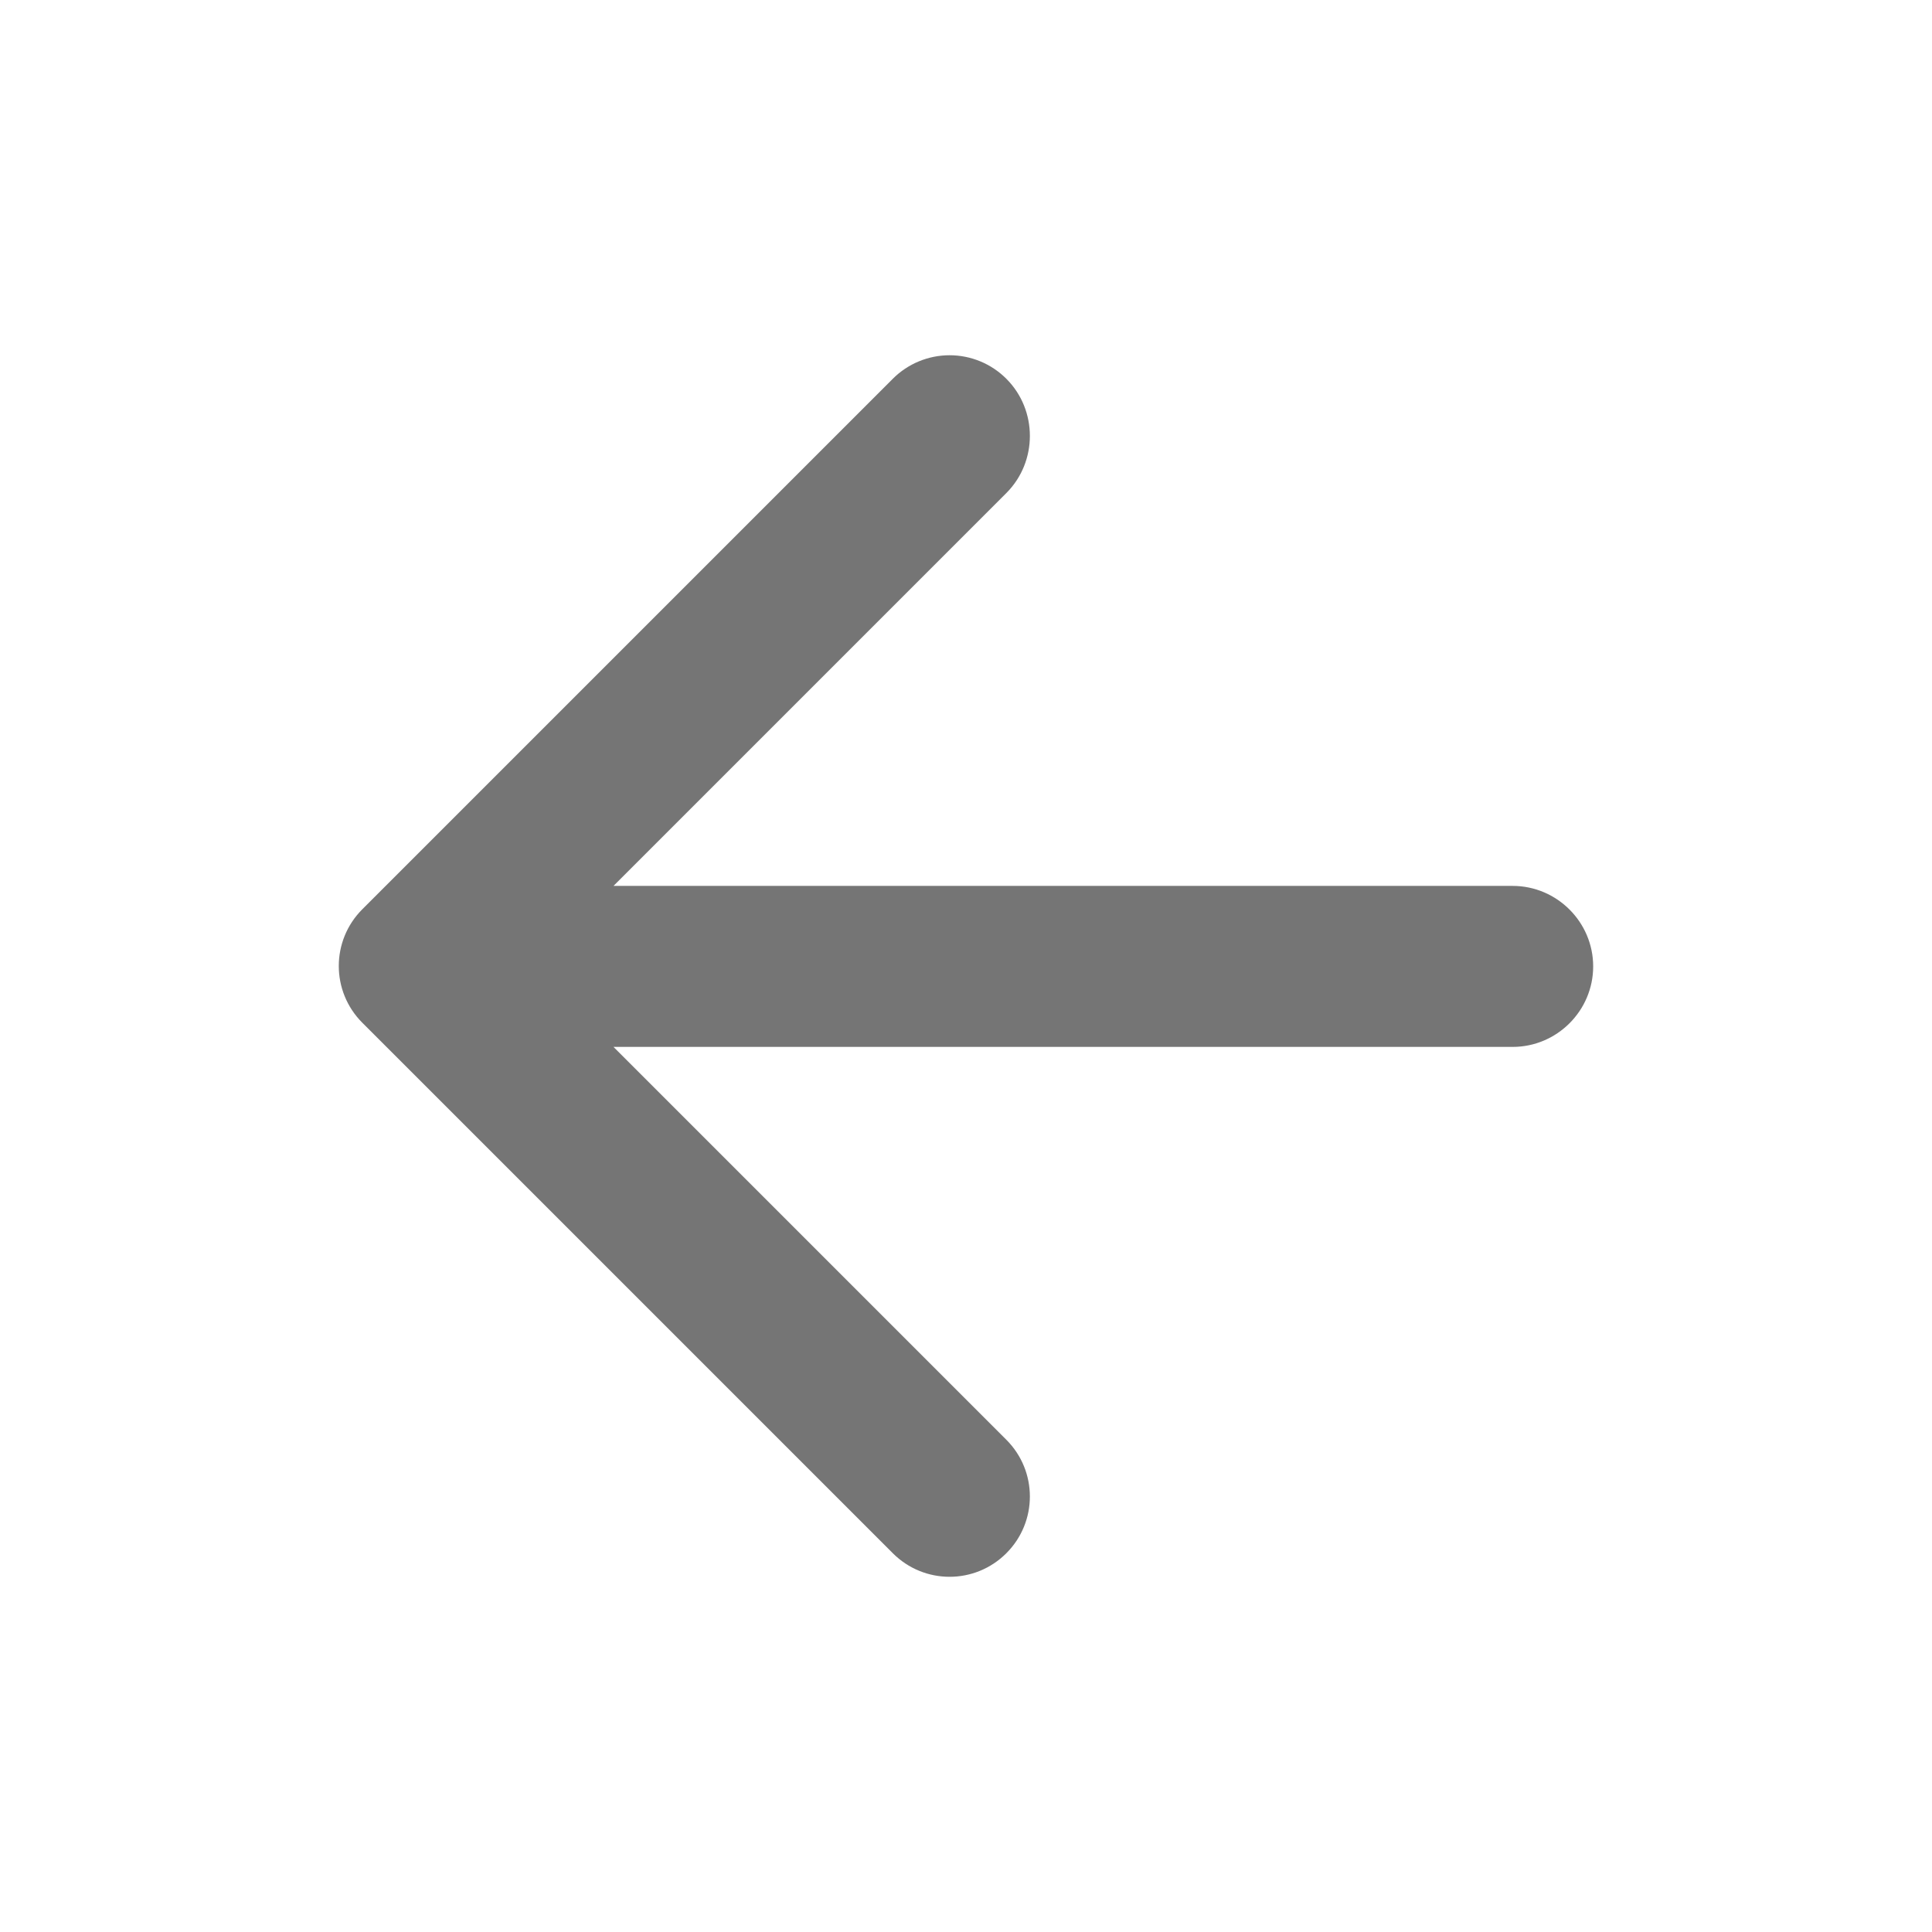
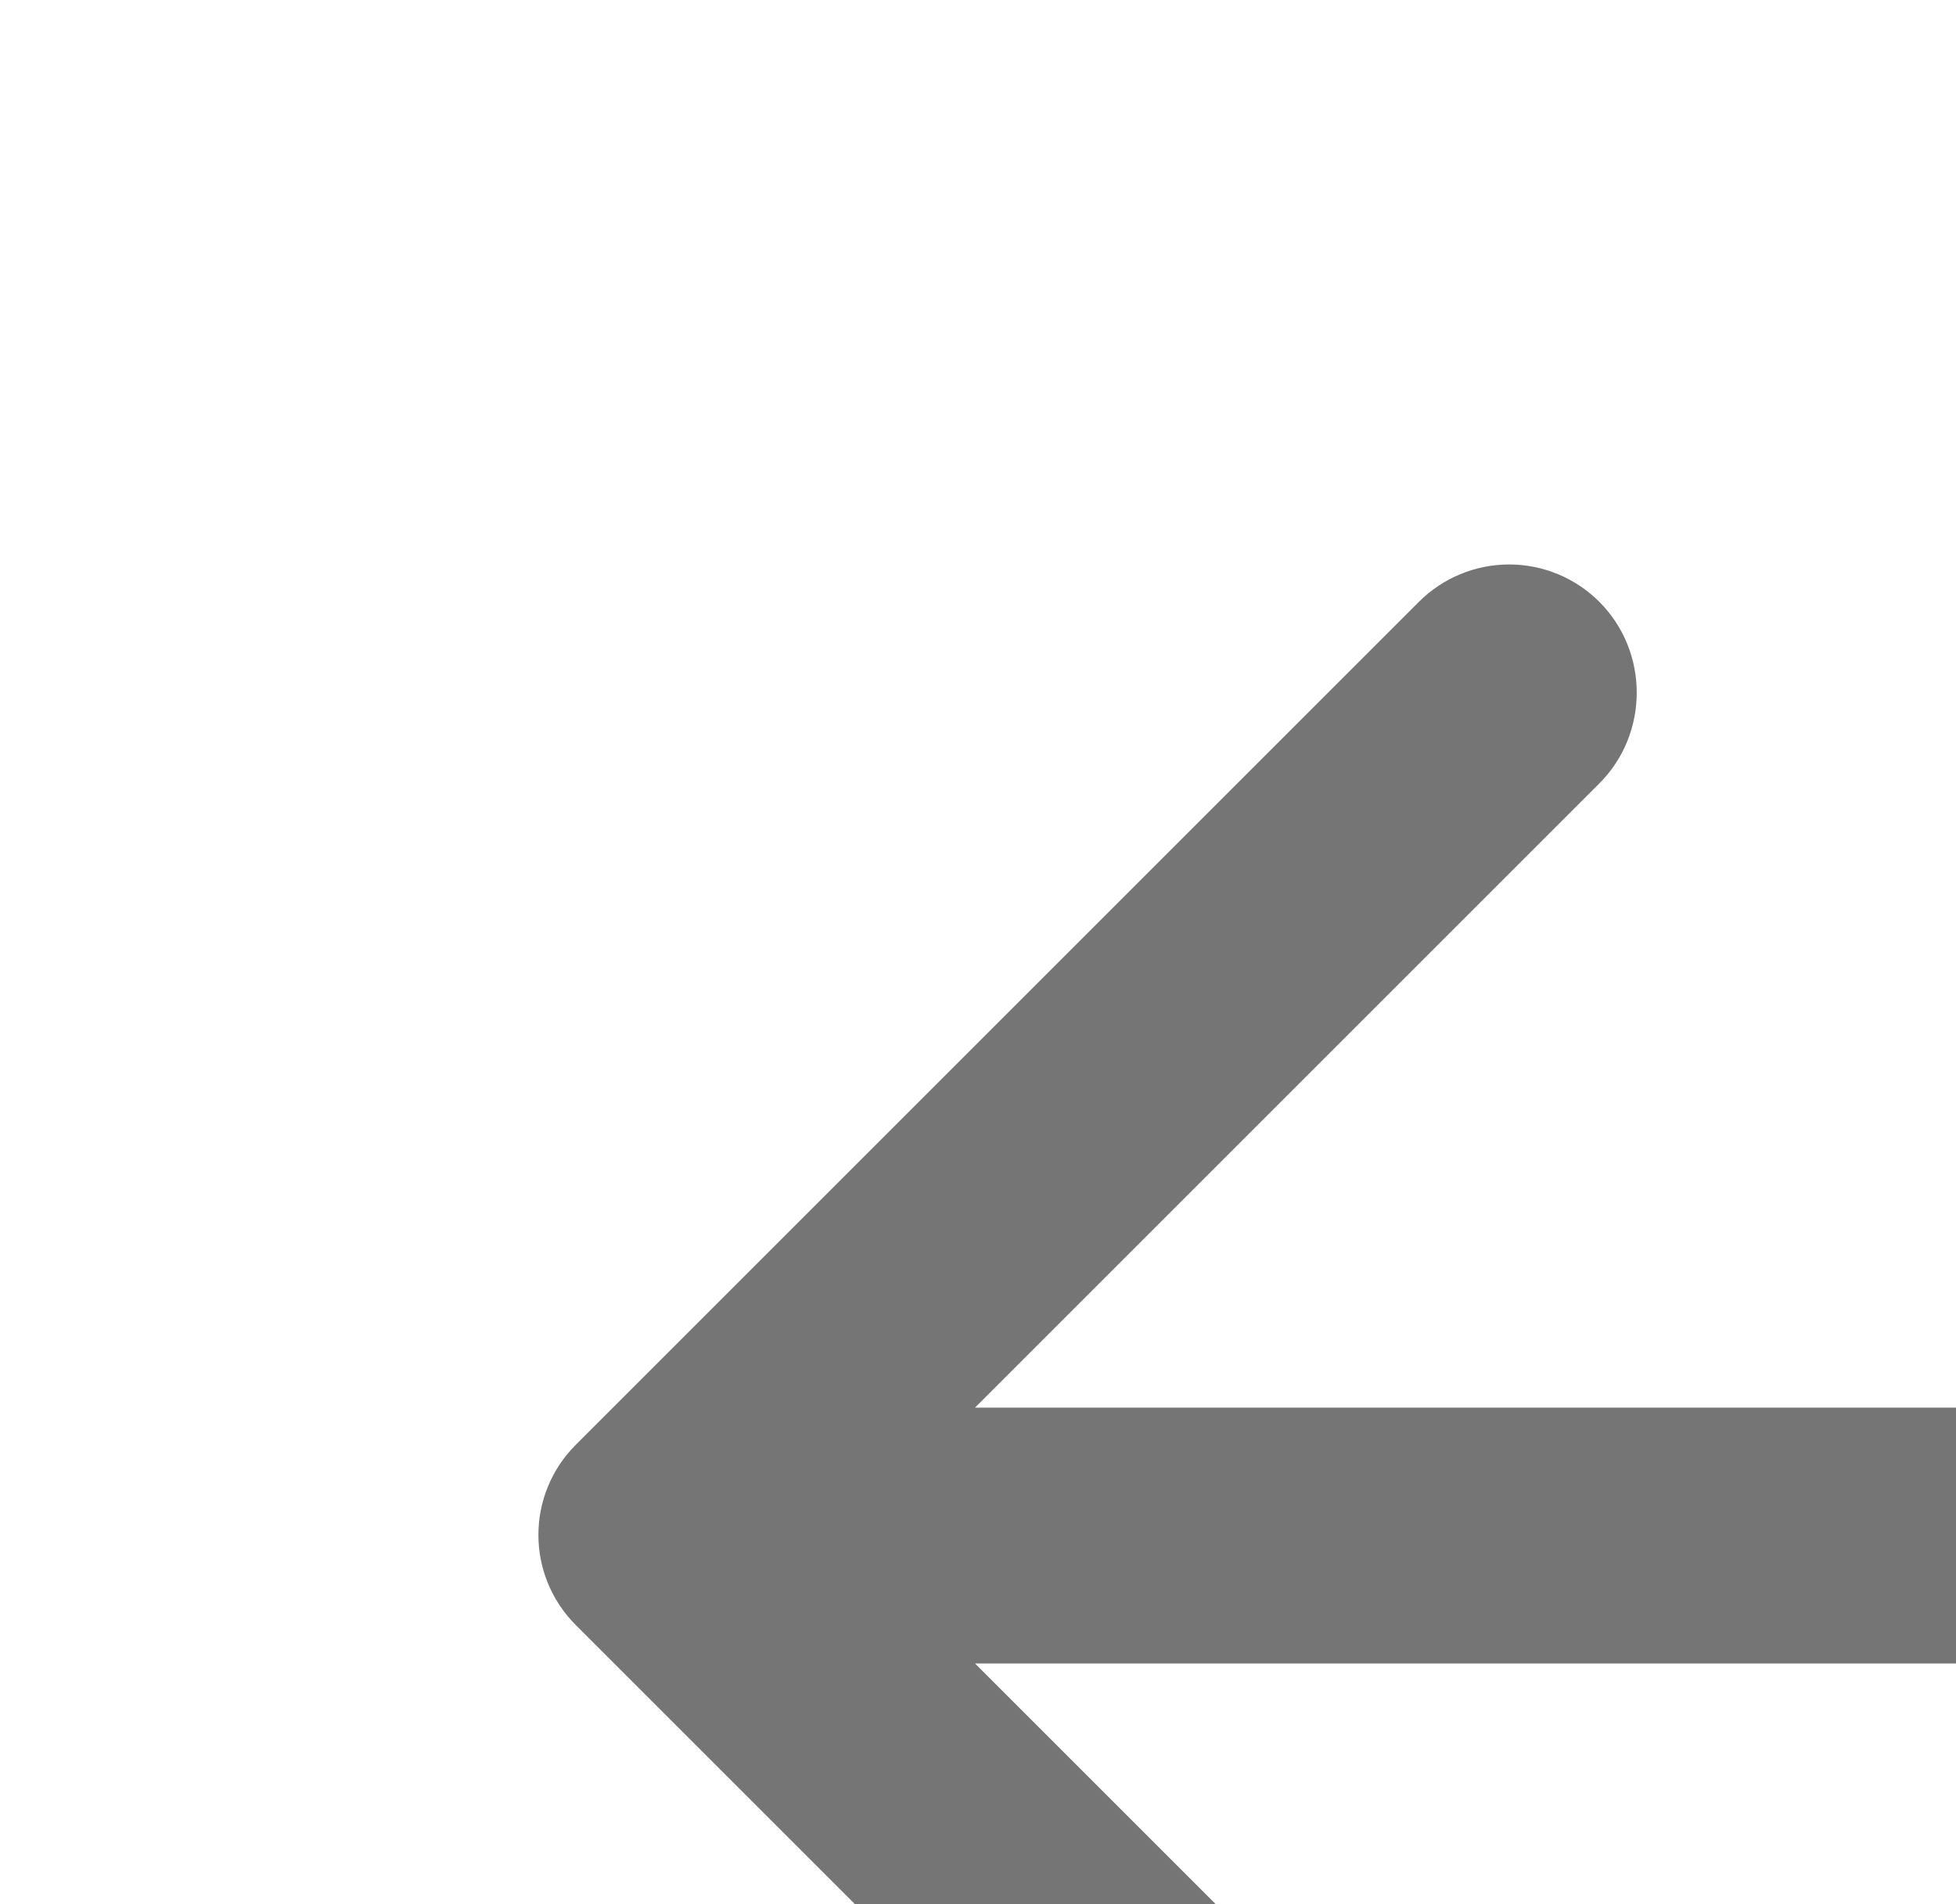
- <svg xmlns="http://www.w3.org/2000/svg" width="24" height="24" viewBox="0 0 24 24" fill="none">
+ <svg xmlns="http://www.w3.org/2000/svg" fill="none">
  <g id="icon/navigation/arrow_back_24px">
    <path id="icon/navigation/arrow_back_24px_2" d="M18.791 11.005H7.621L12.501 6.125C12.891 5.735 12.891 5.095 12.501 4.705C12.314 4.518 12.061 4.413 11.796 4.413C11.532 4.413 11.278 4.518 11.091 4.705L4.501 11.295C4.111 11.685 4.111 12.315 4.501 12.705L11.091 19.295C11.481 19.685 12.111 19.685 12.501 19.295C12.891 18.905 12.891 18.275 12.501 17.885L7.621 13.005H18.791C19.341 13.005 19.791 12.555 19.791 12.005C19.791 11.455 19.341 11.005 18.791 11.005Z" fill="black" fill-opacity="0.54" />
  </g>
</svg>
